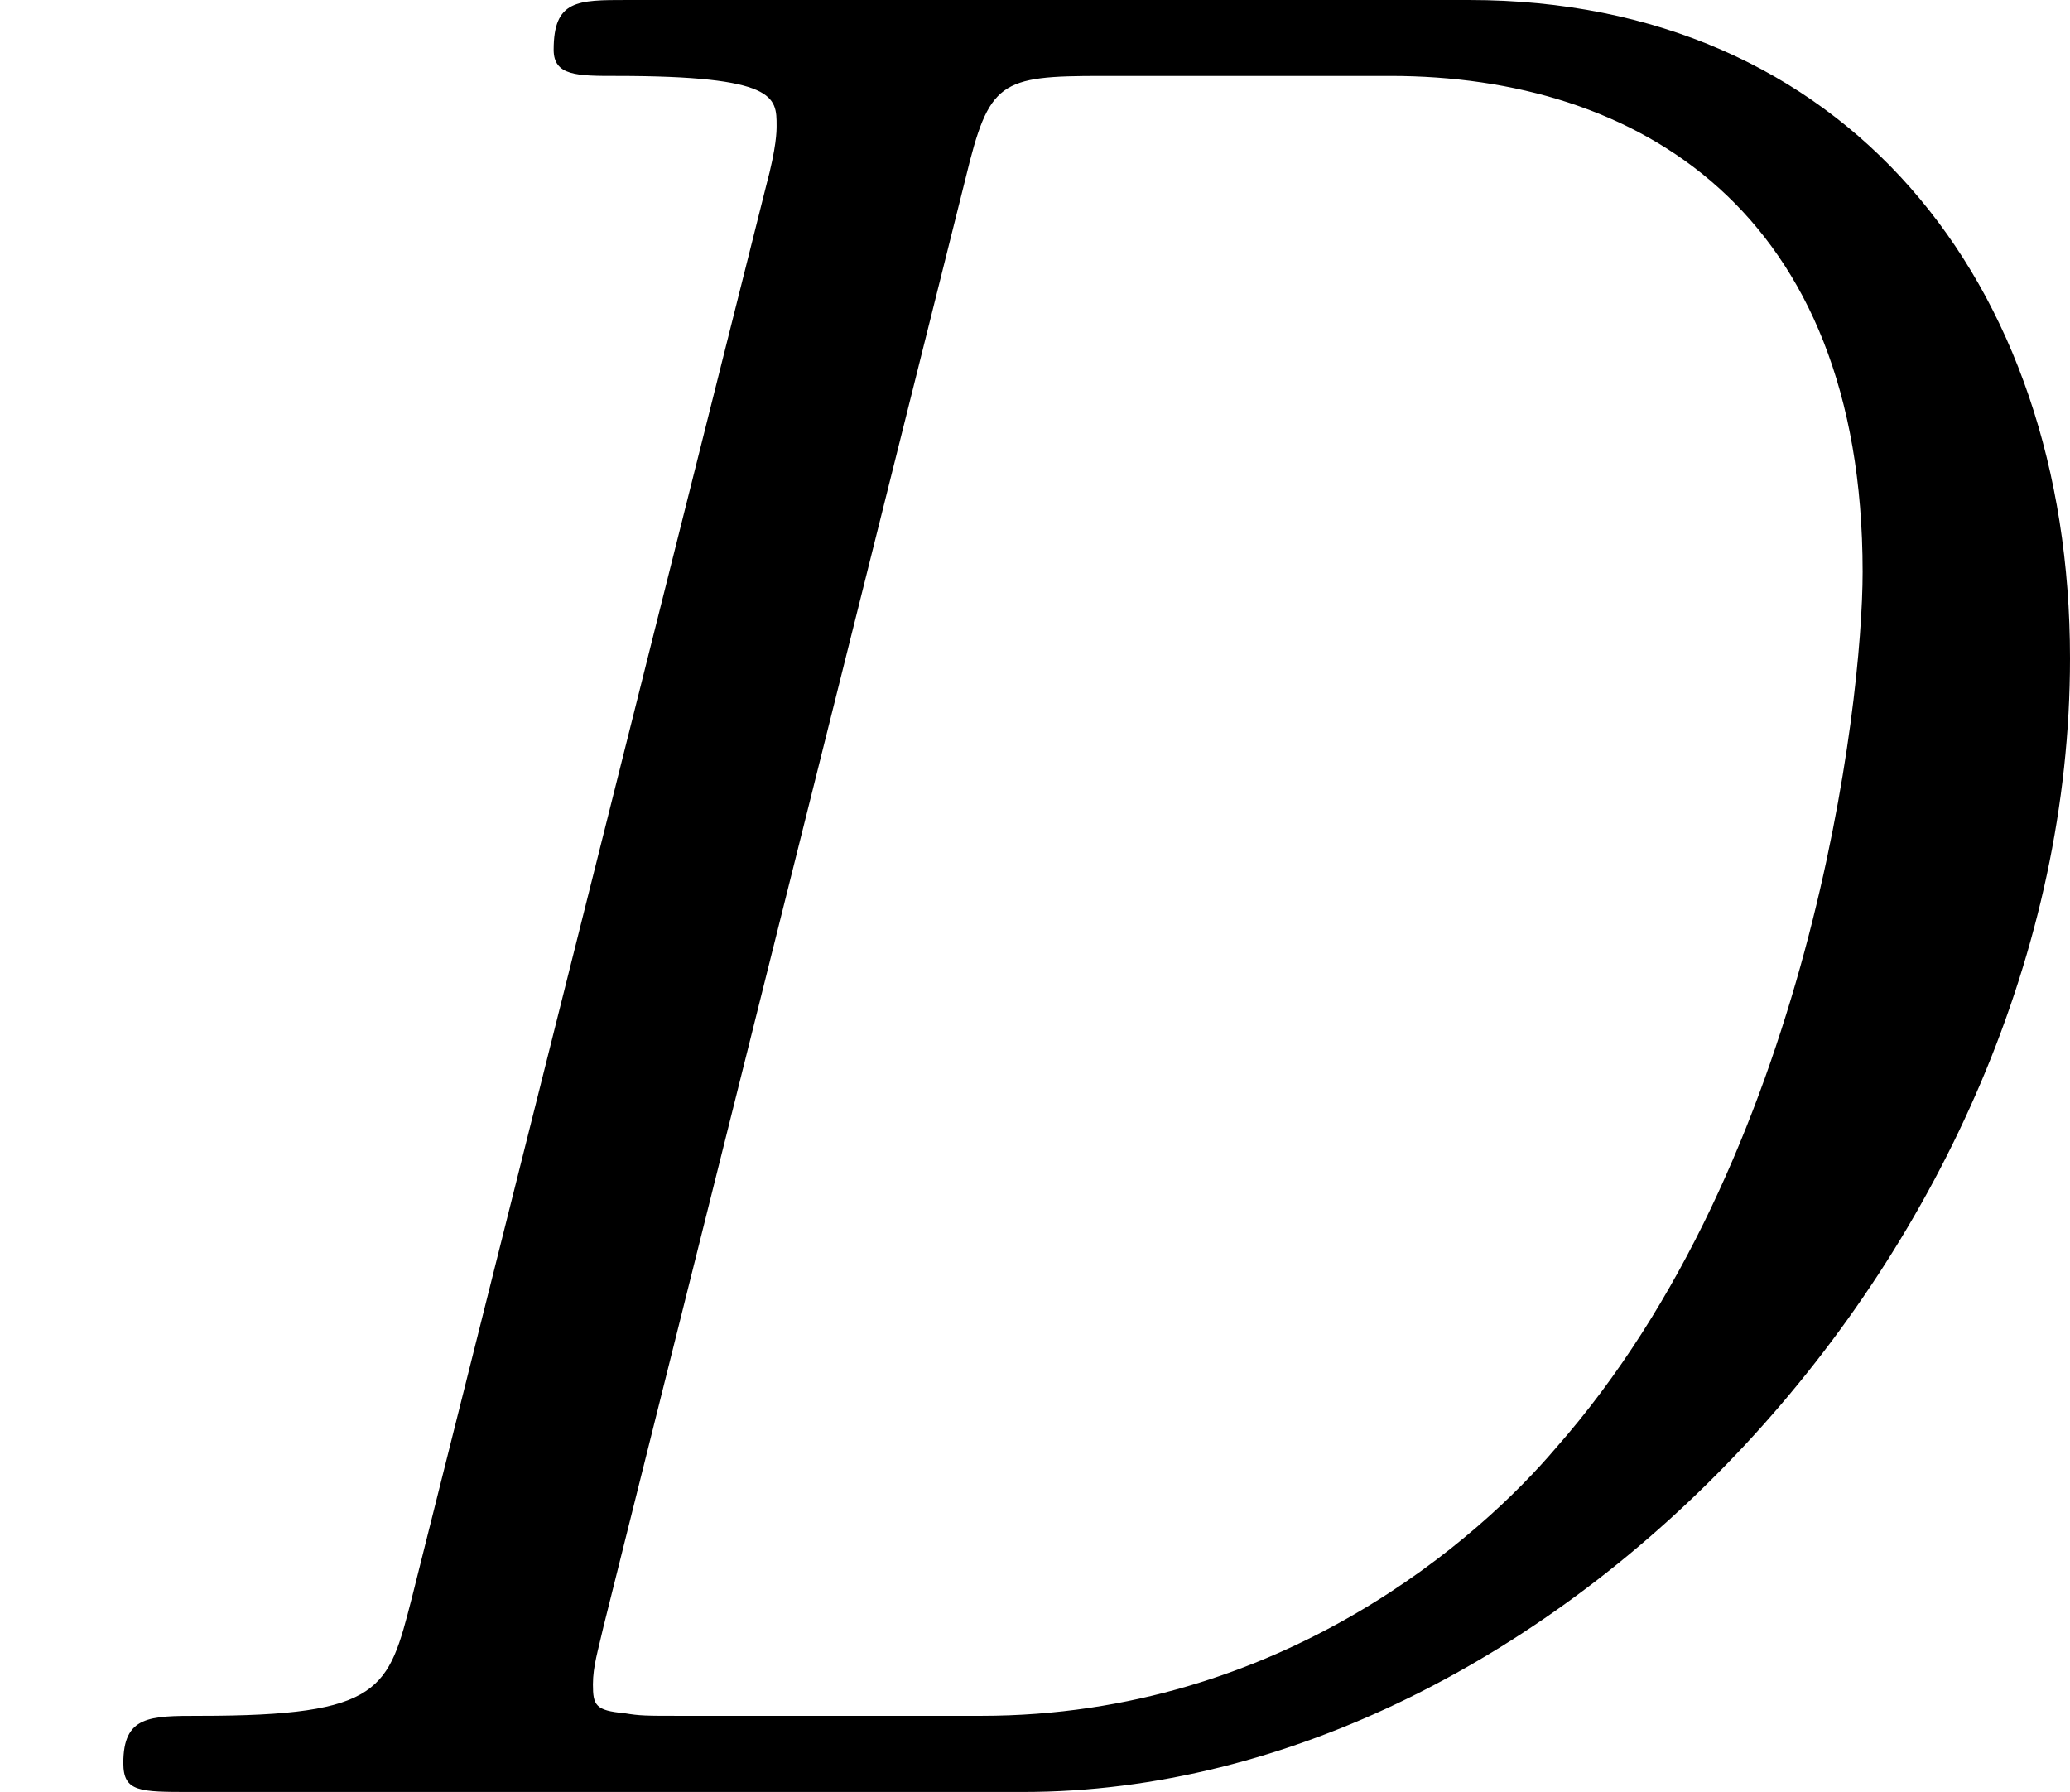
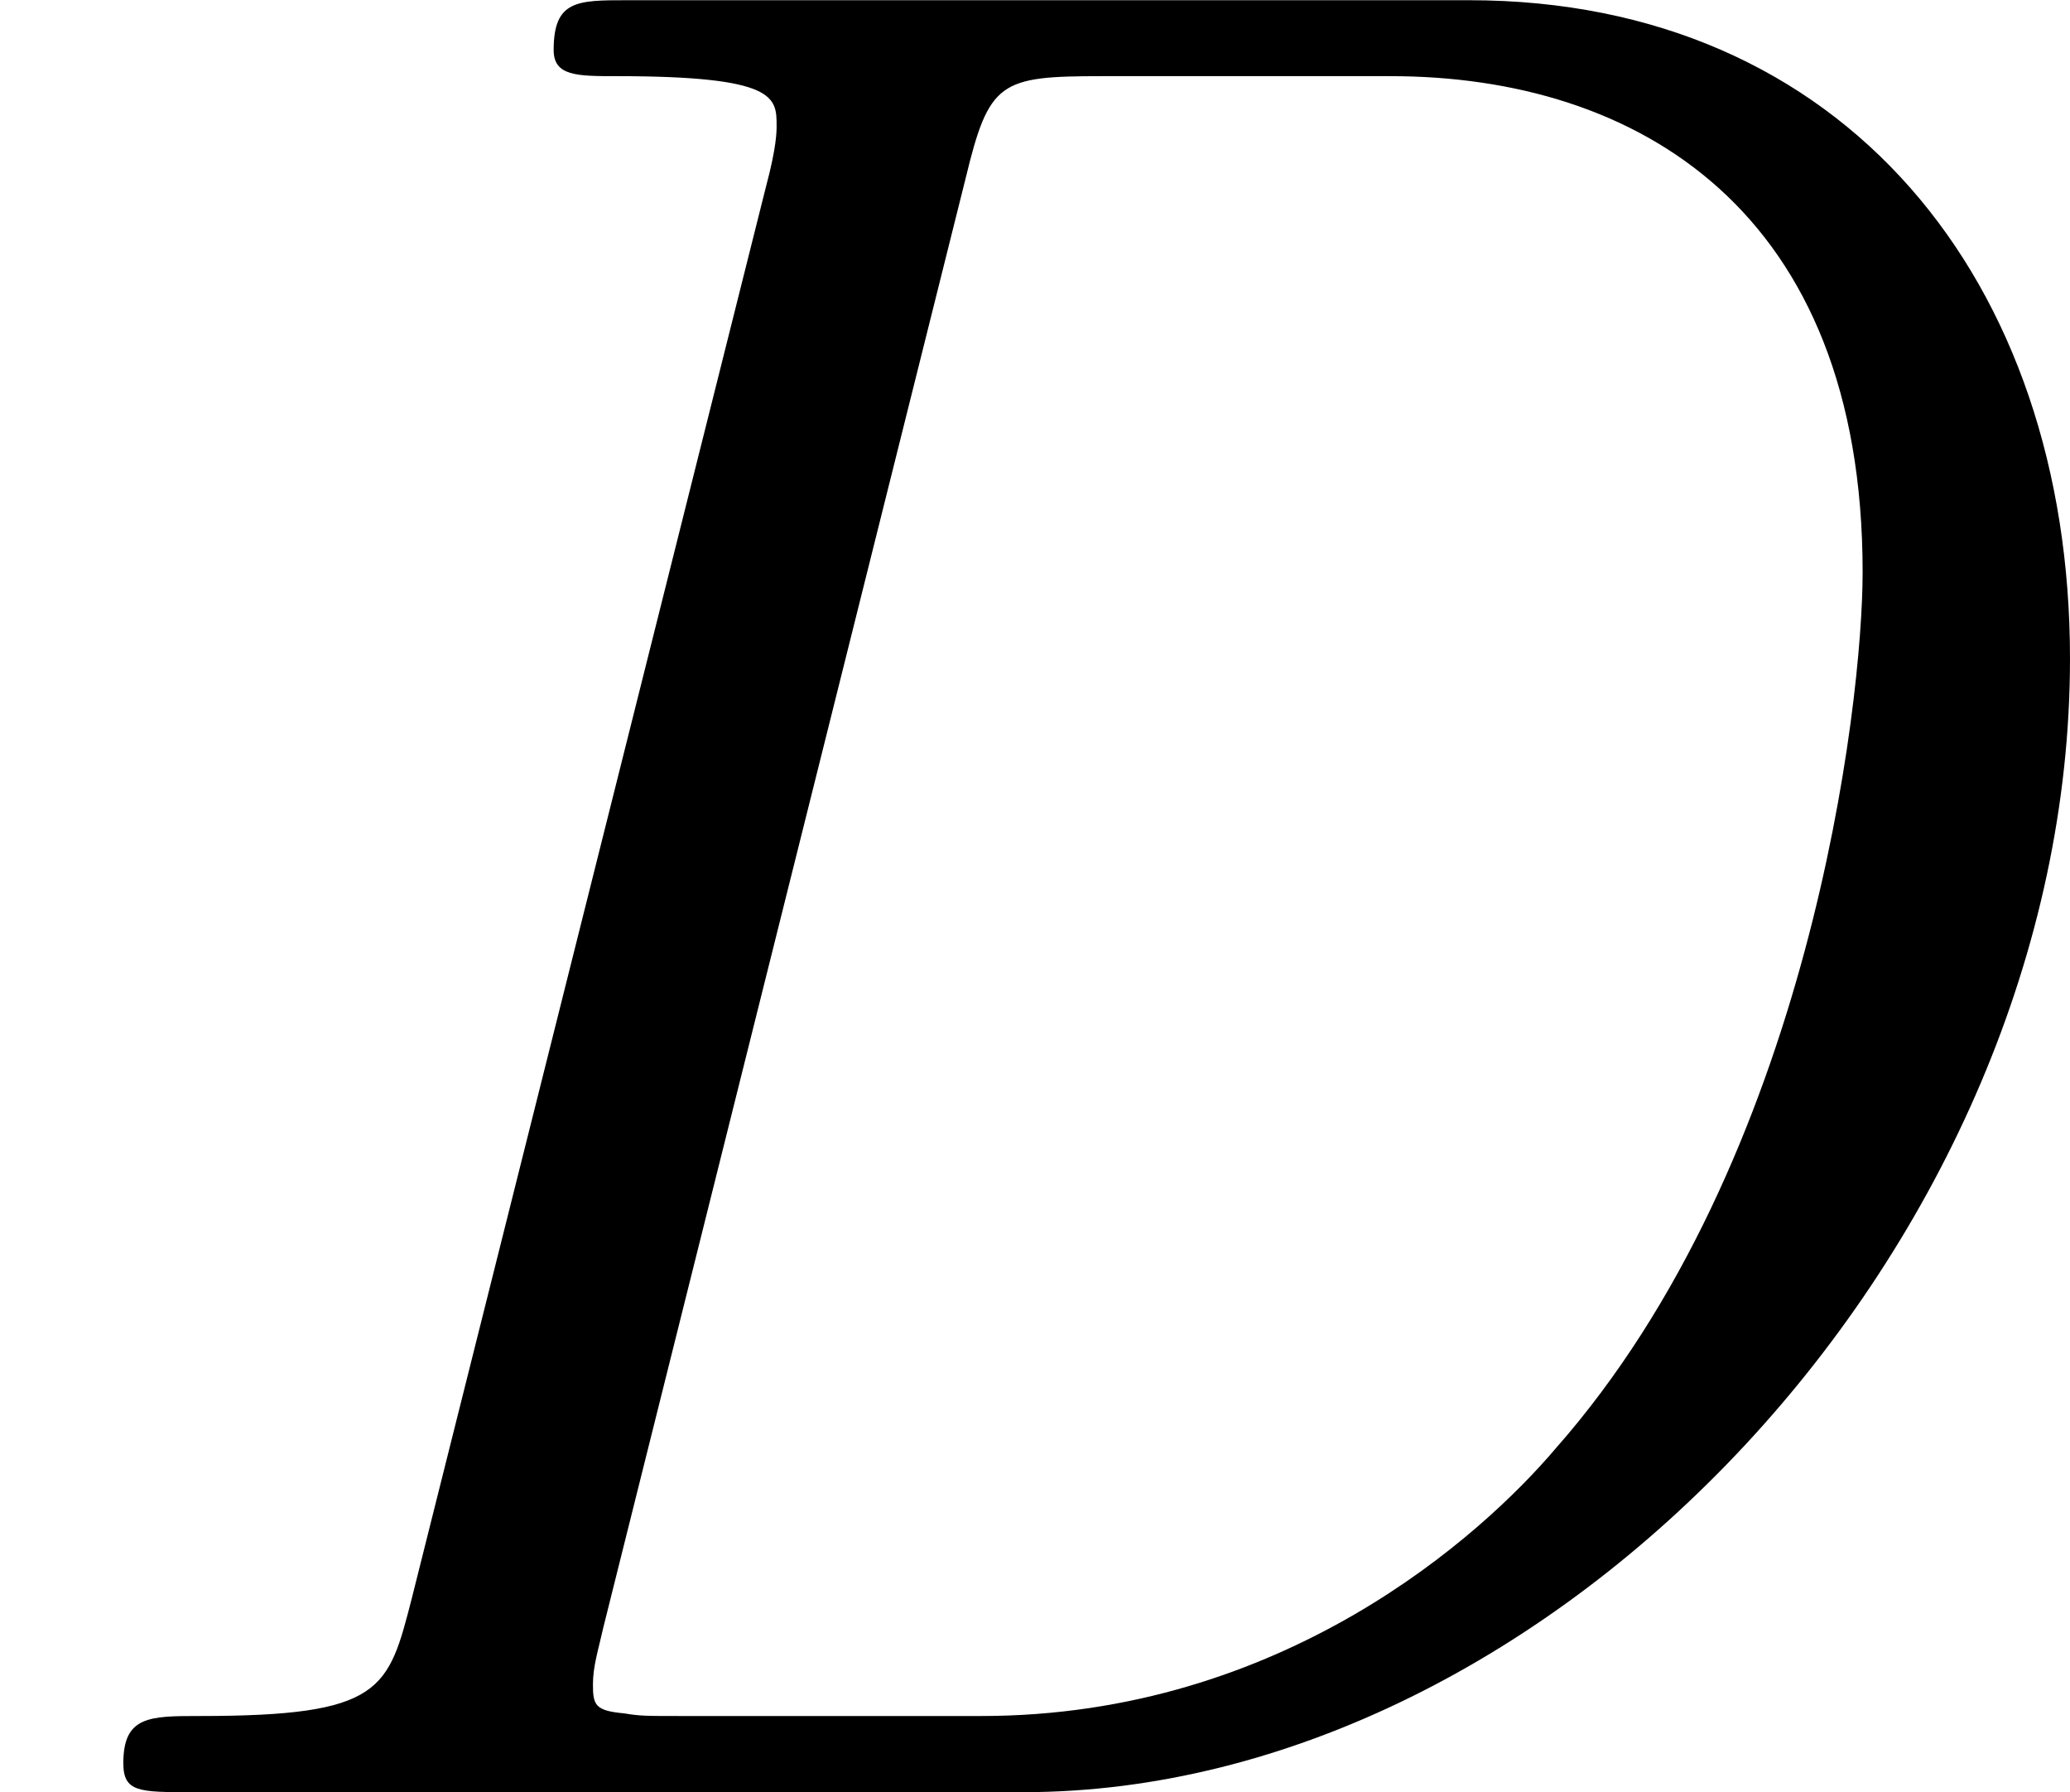
- <svg xmlns="http://www.w3.org/2000/svg" xmlns:xlink="http://www.w3.org/1999/xlink" version="1.1" width="9.433pt" height="8.165pt" viewBox="15.257 398.249 9.433 8.165">
+ <svg xmlns="http://www.w3.org/2000/svg" xmlns:xlink="http://www.w3.org/1999/xlink" version="1.1" width="9.433pt" height="8.165pt" viewBox="15.257 351.424 9.433 8.165">
  <defs>
    <path id="g11-68" d="M1.877-.885C1.769-.466 1.745-.347 .909-.347C.681-.347 .562-.347 .562-.132C.562 0 .634 0 .873 0H4.663C7.077 0 9.433-2.499 9.433-5.165C9.433-6.886 8.404-8.165 6.695-8.165H2.857C2.63-8.165 2.523-8.165 2.523-7.938C2.523-7.819 2.63-7.819 2.809-7.819C3.539-7.819 3.539-7.723 3.539-7.592C3.539-7.568 3.539-7.496 3.491-7.317L1.877-.885ZM4.4-7.352C4.507-7.795 4.555-7.819 5.021-7.819H6.336C7.46-7.819 8.488-7.209 8.488-5.559C8.488-4.961 8.249-2.881 7.089-1.566C6.755-1.172 5.846-.347 4.471-.347H3.108C2.941-.347 2.917-.347 2.845-.359C2.714-.371 2.702-.395 2.702-.49C2.702-.574 2.726-.646 2.75-.753L4.4-7.352Z" />
  </defs>
  <g id="page1">
-     <use x="15.257" y="406.414" xlink:href="#g11-68" />
+     <use x="15.257" y="359.59" xlink:href="#g11-68" />
  </g>
</svg>
